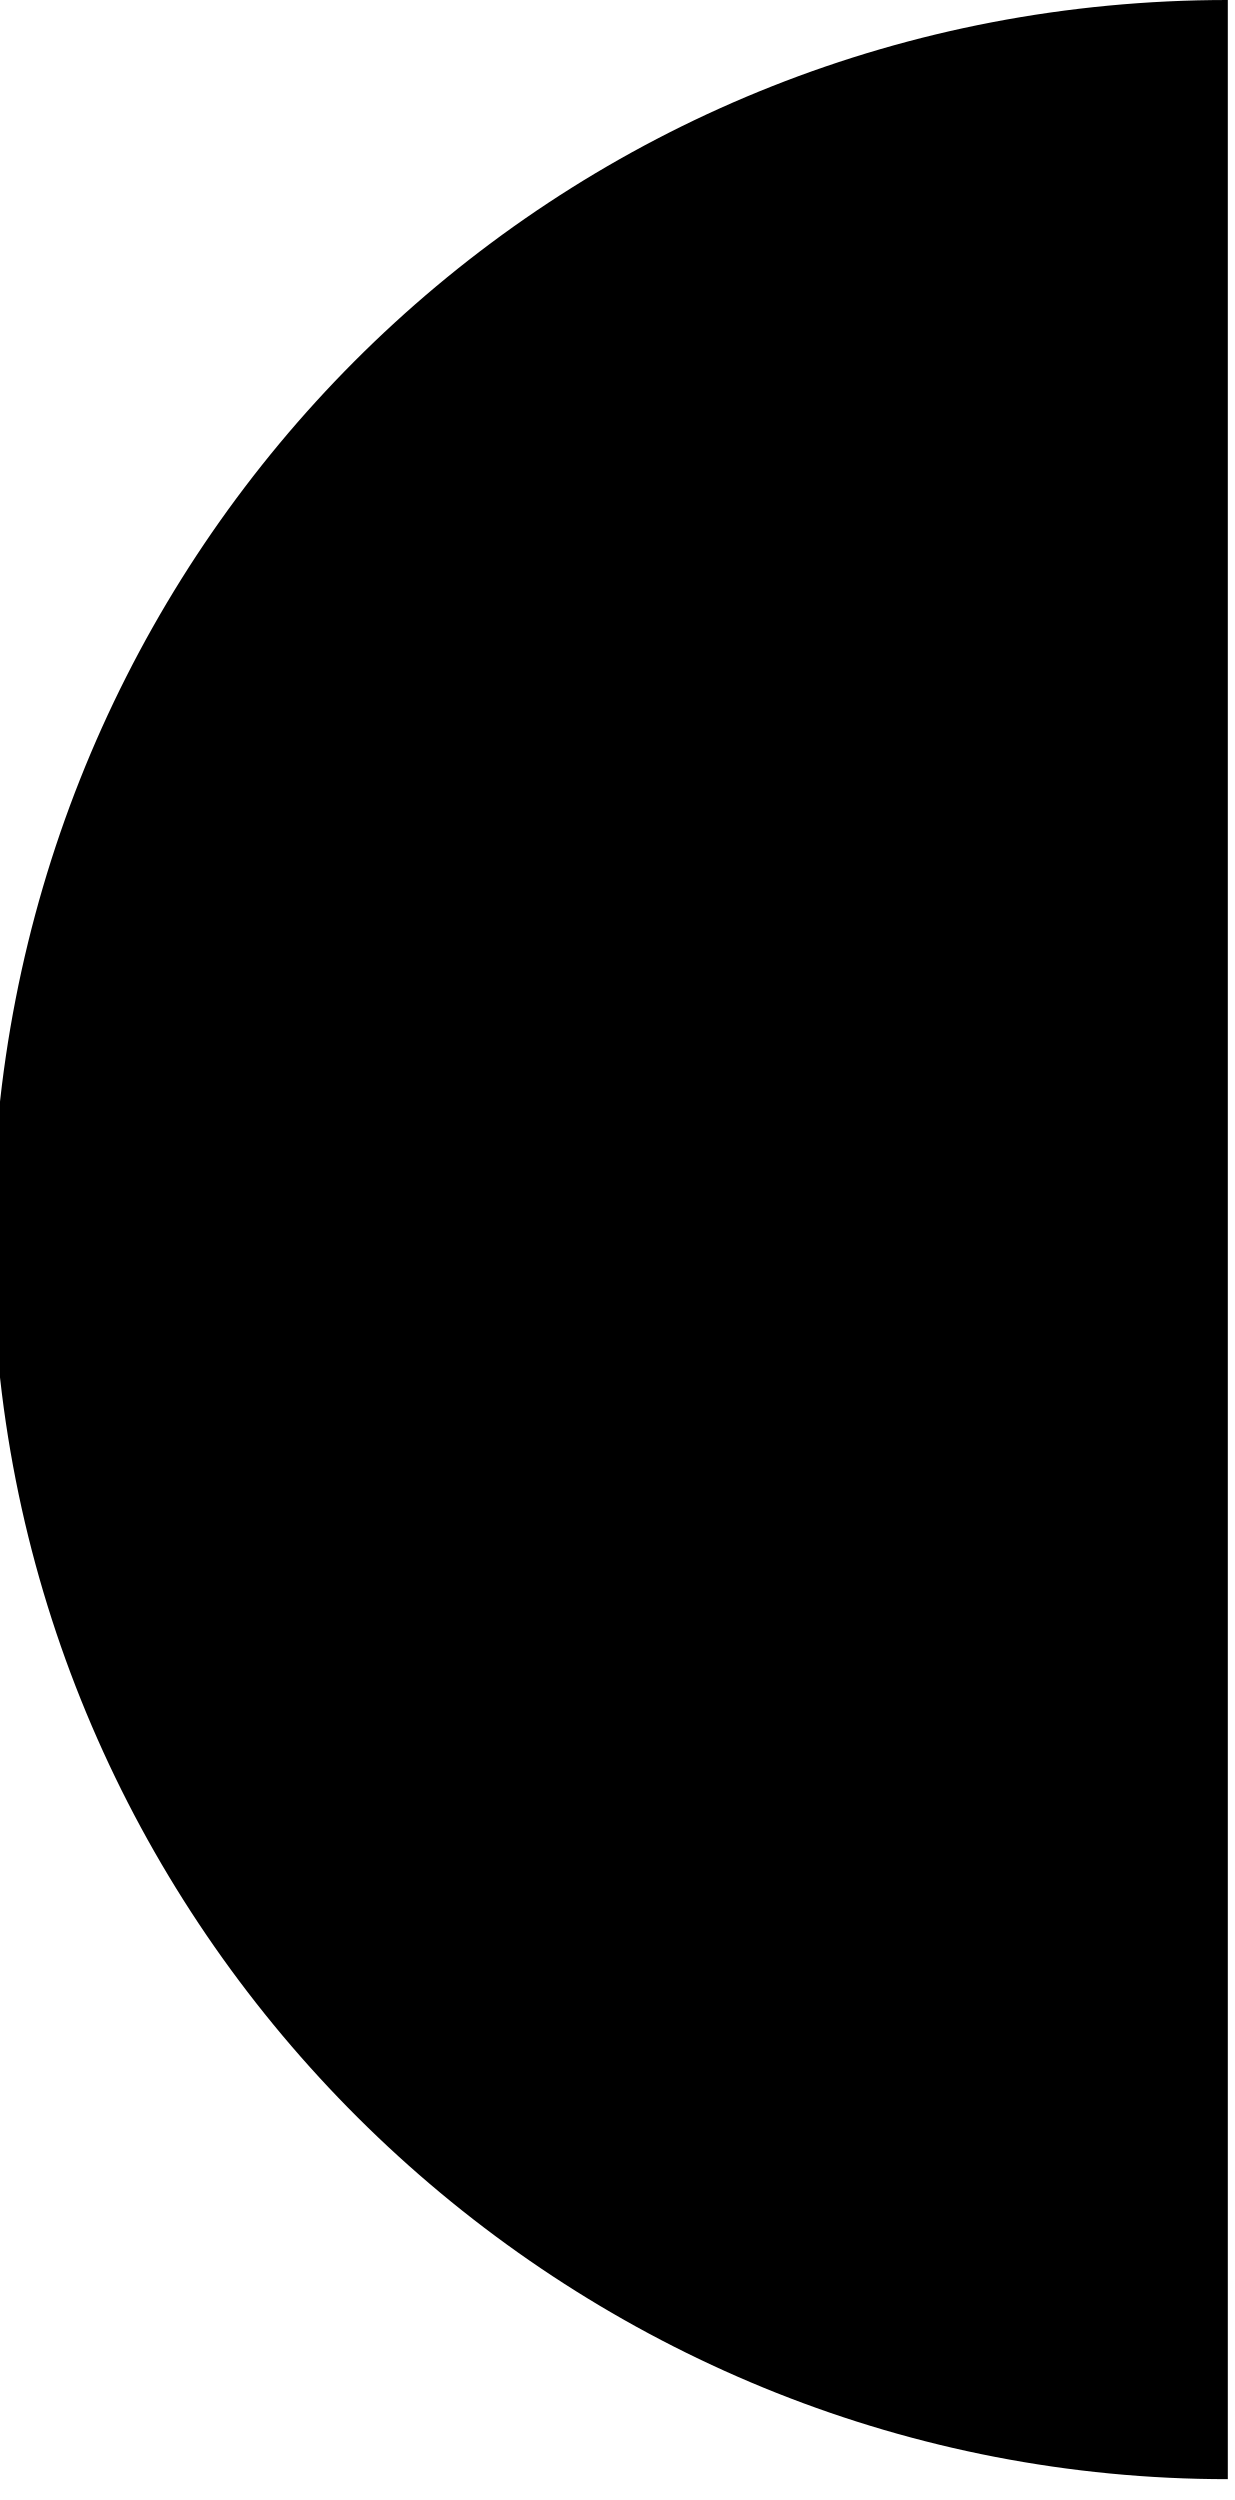
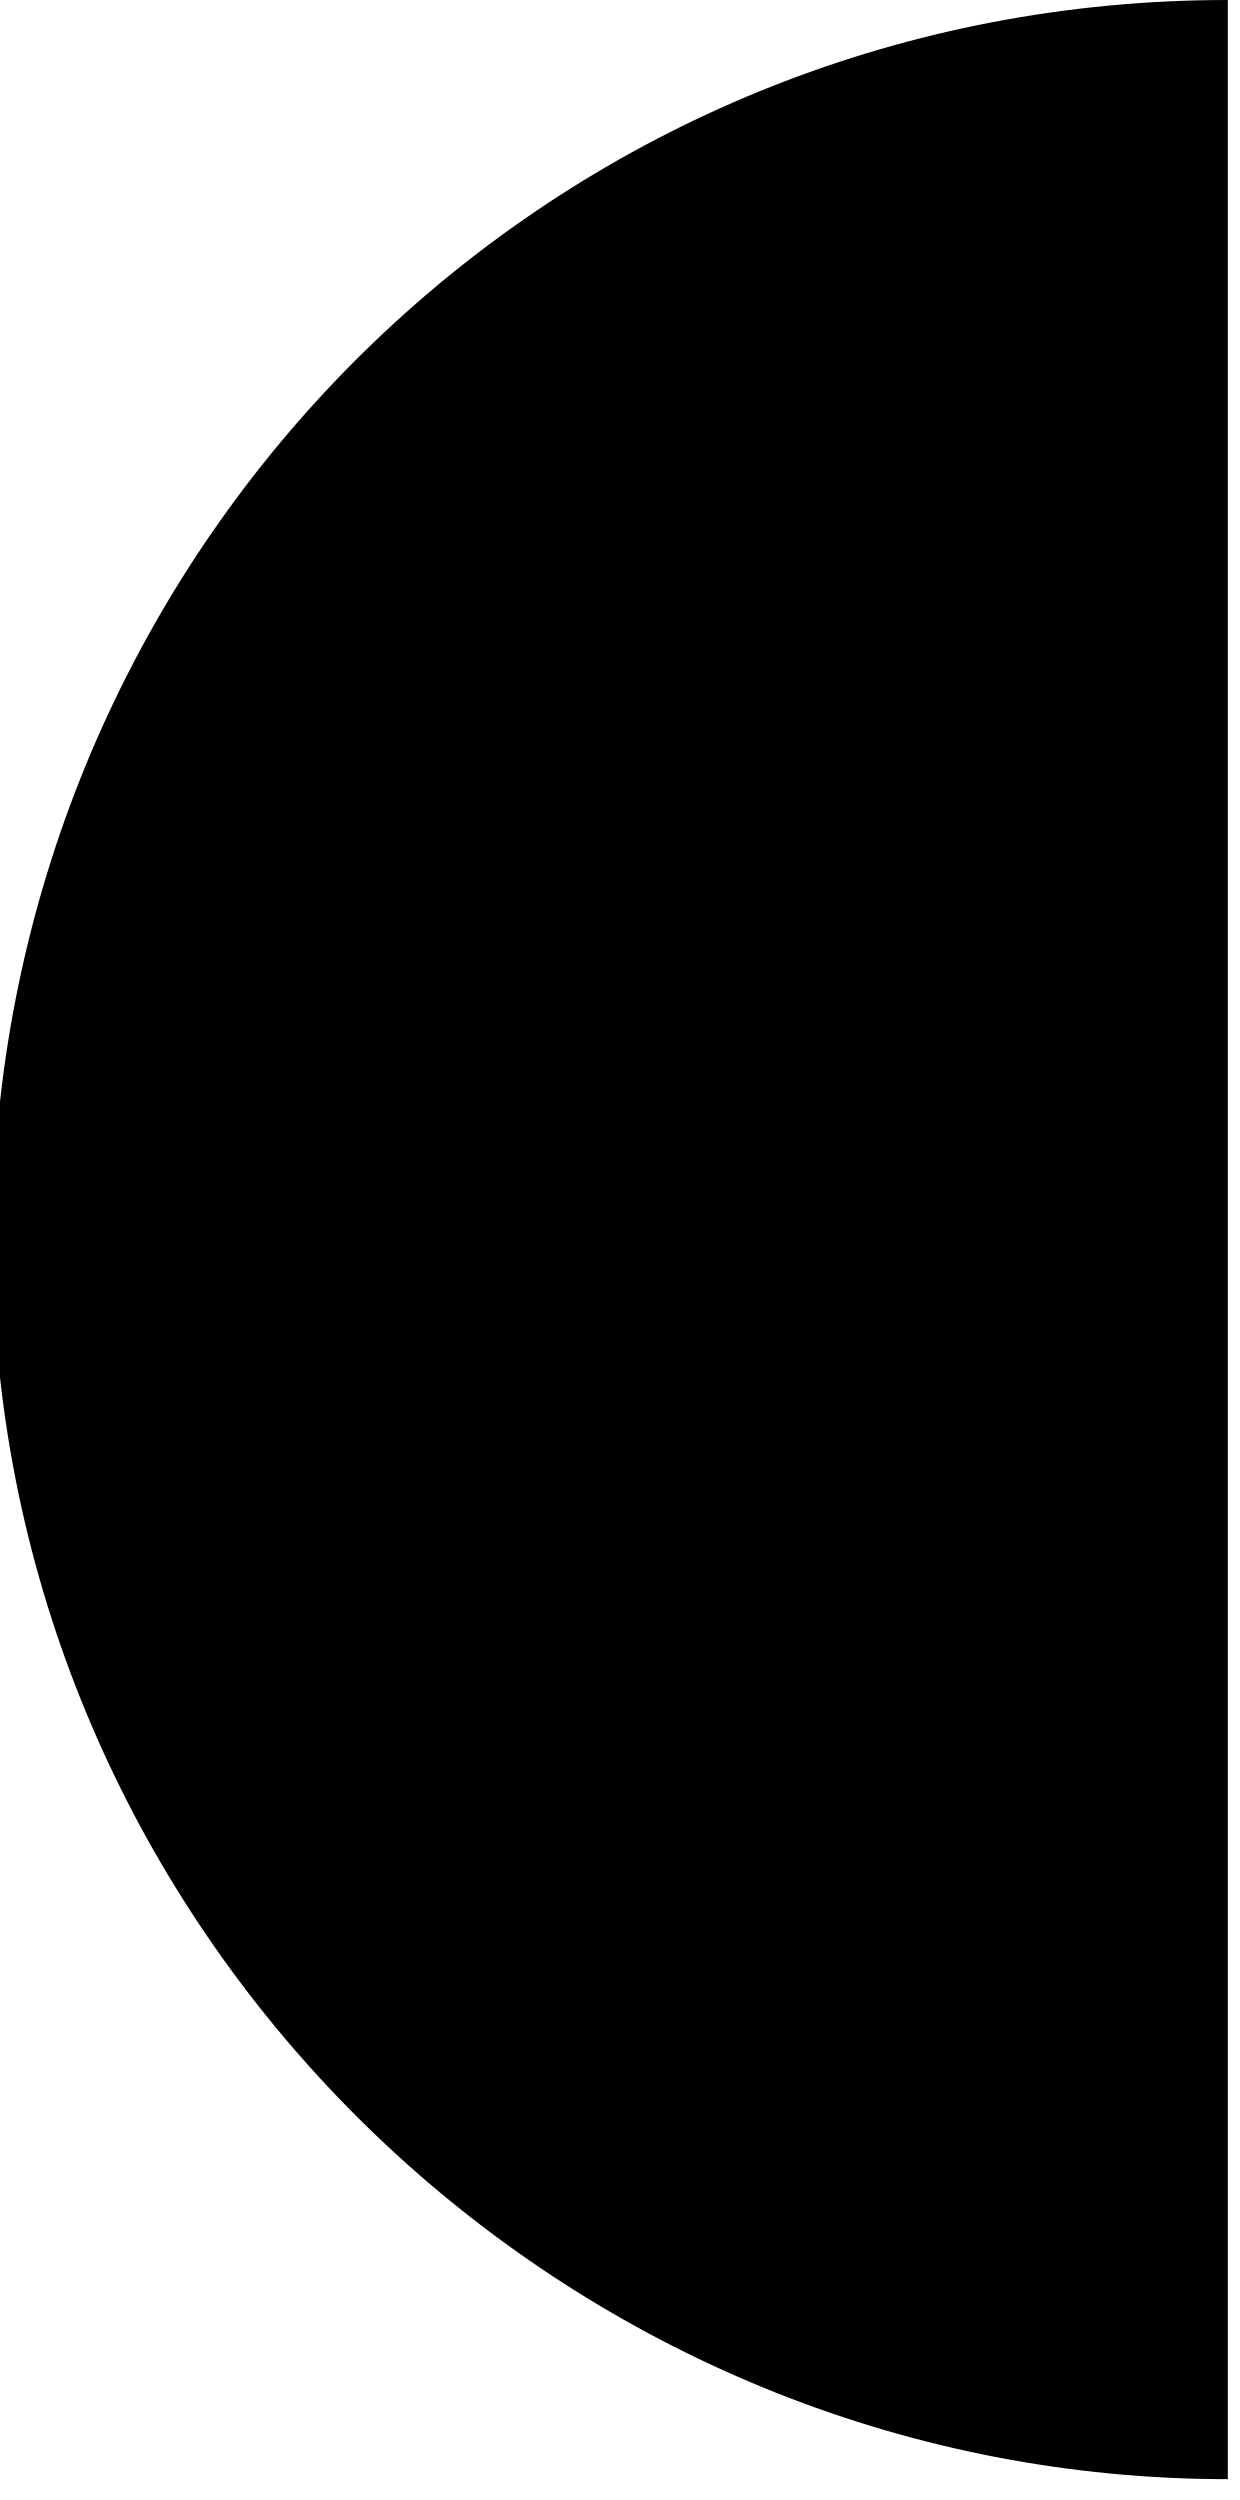
- <svg xmlns="http://www.w3.org/2000/svg" fill="none" viewBox="13.913 0 11.85 24" style="max-height: 500px" width="11.85" height="24">
+ <svg xmlns="http://www.w3.org/2000/svg" fill="none" viewBox="13.913 0 11.898 24" style="max-height: 500px" width="11.898" height="24">
  <circle fill="black" r="2.5" cy="2.5" cx="29.5" />
  <path fill="black" d="M25.7 23.8C19.6 23.8 14.5 19.1 13.9 13.1V23.8C9.3 23.8 5.5 19.2 5 13.3V23.8C2.2 23.8 0 18.399 0 11.899C4.40066e-05 5.399 2.2 0 4.9 0V10.5C5.5 4.6 9.2 0 13.8 0V10.699H13.9C14.501 4.699 19.5 0 25.7 0V23.8Z" />
</svg>
